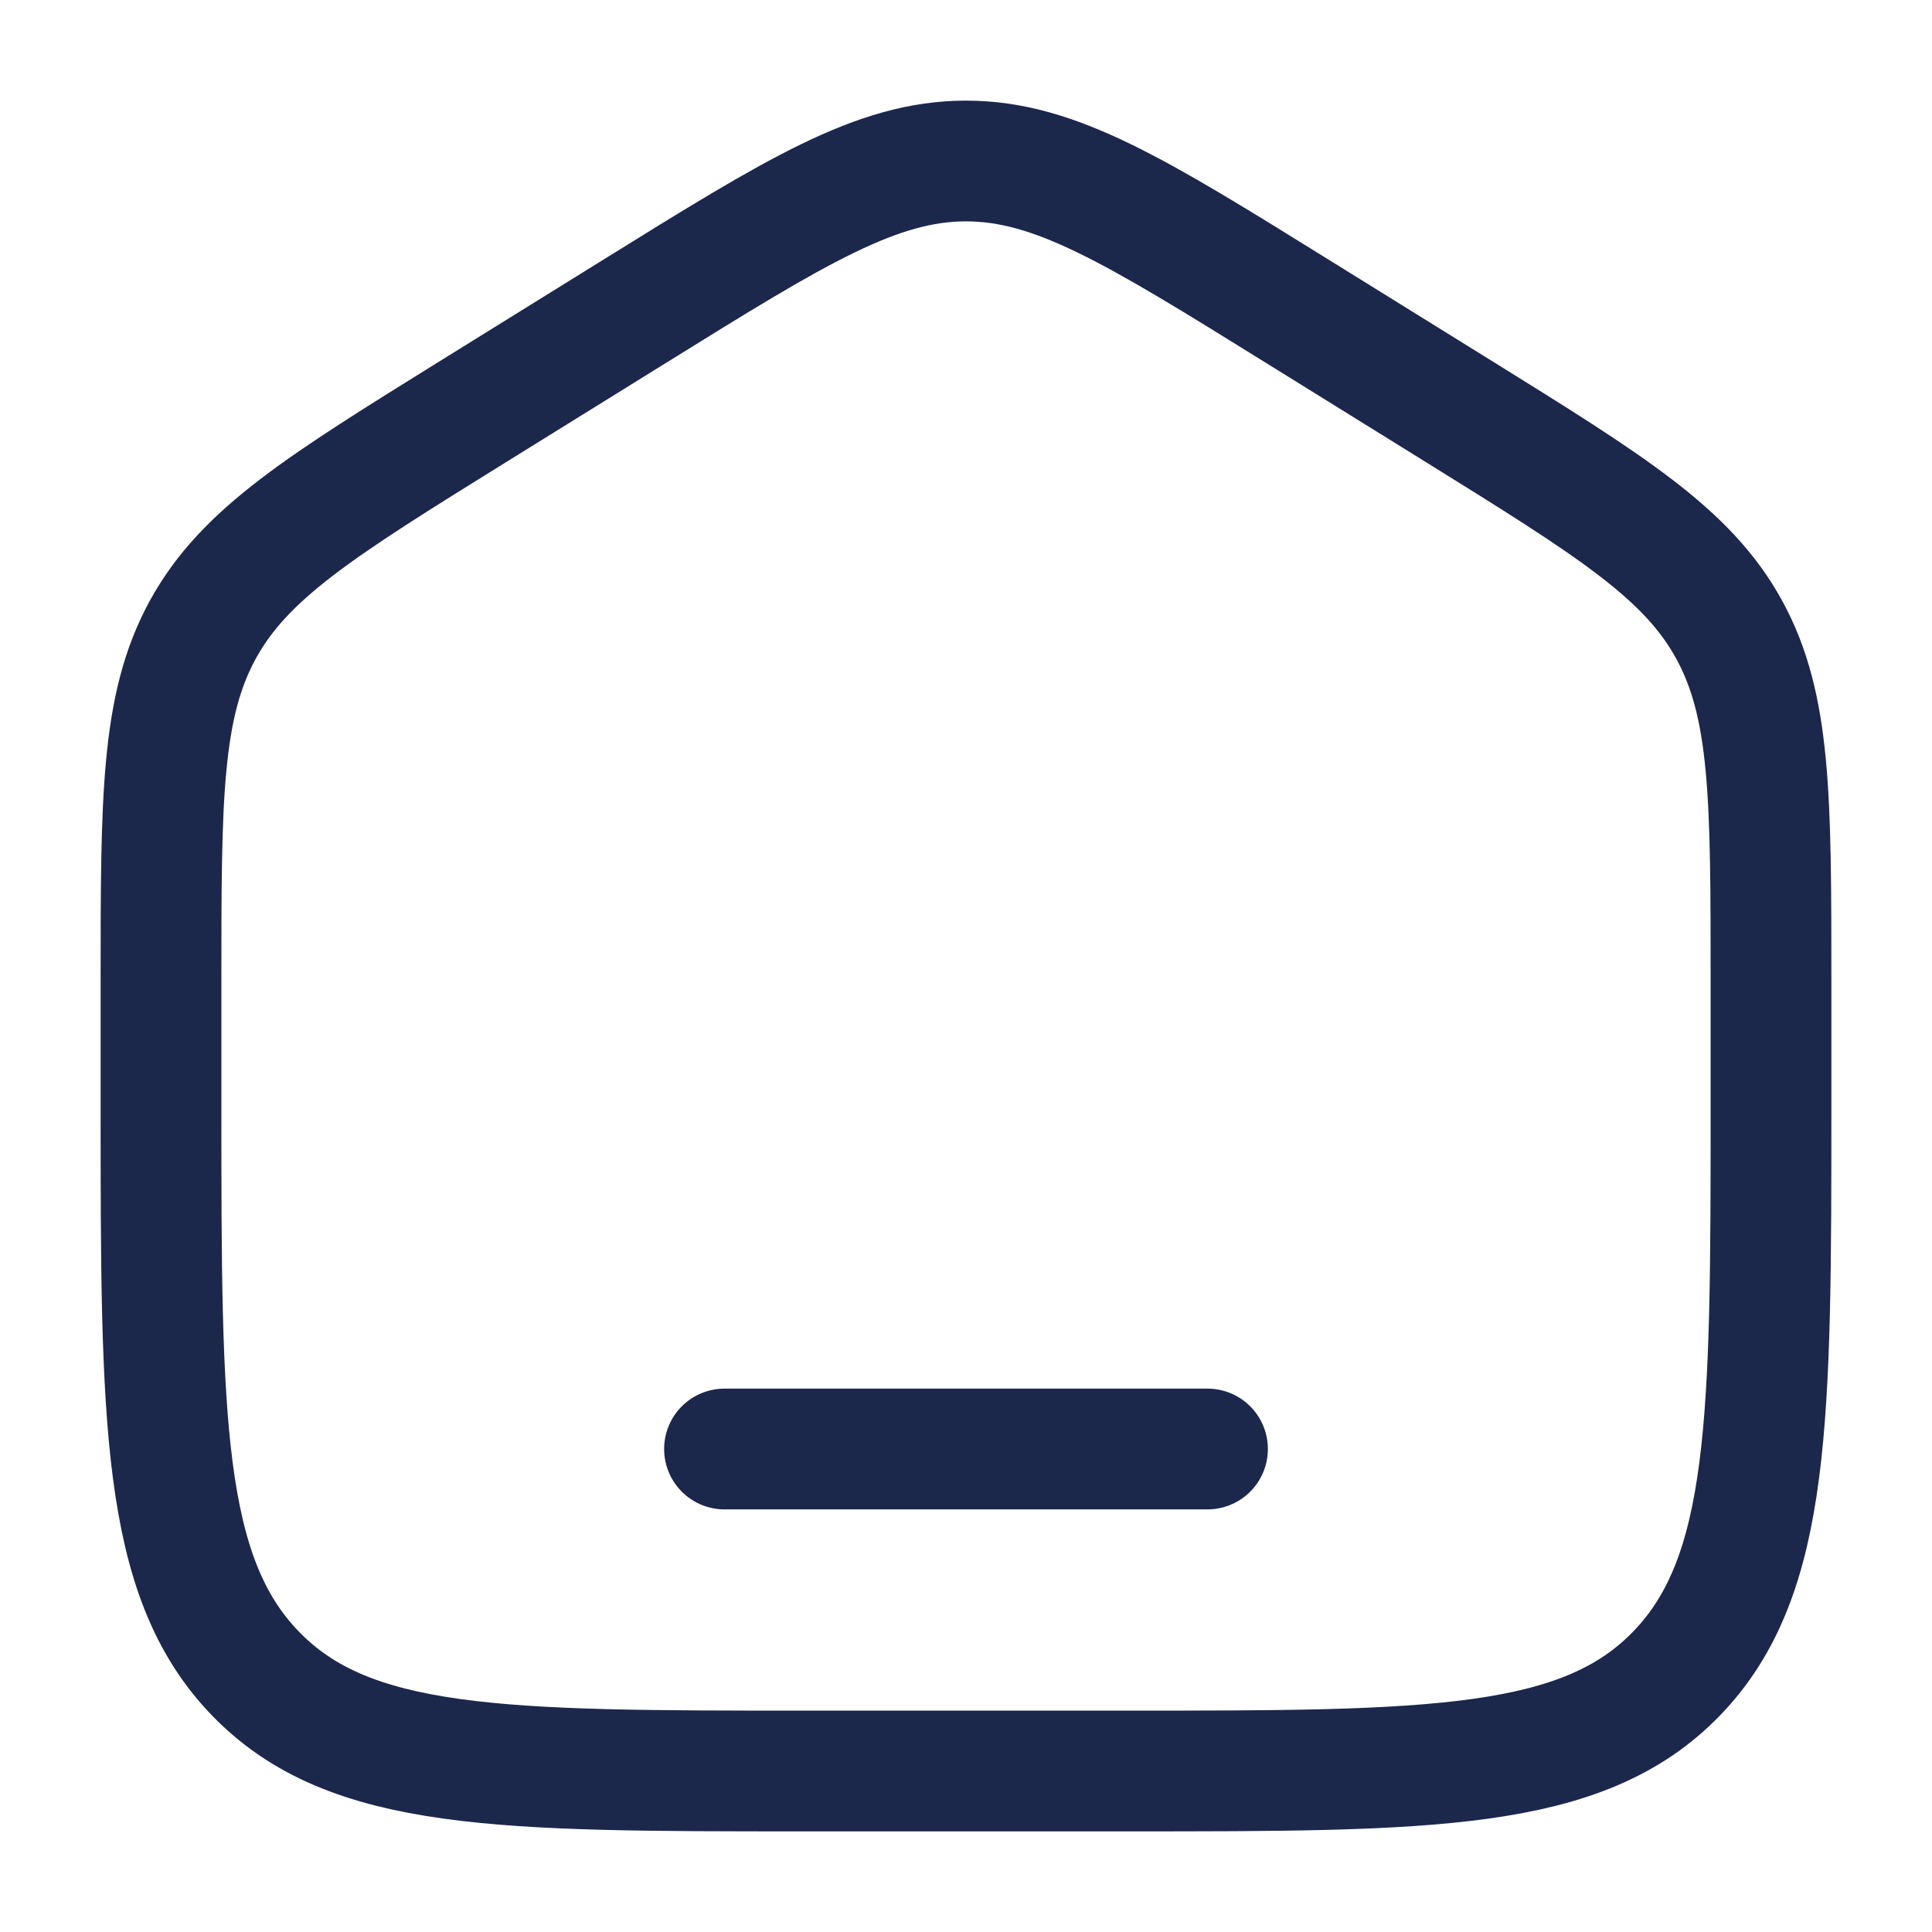
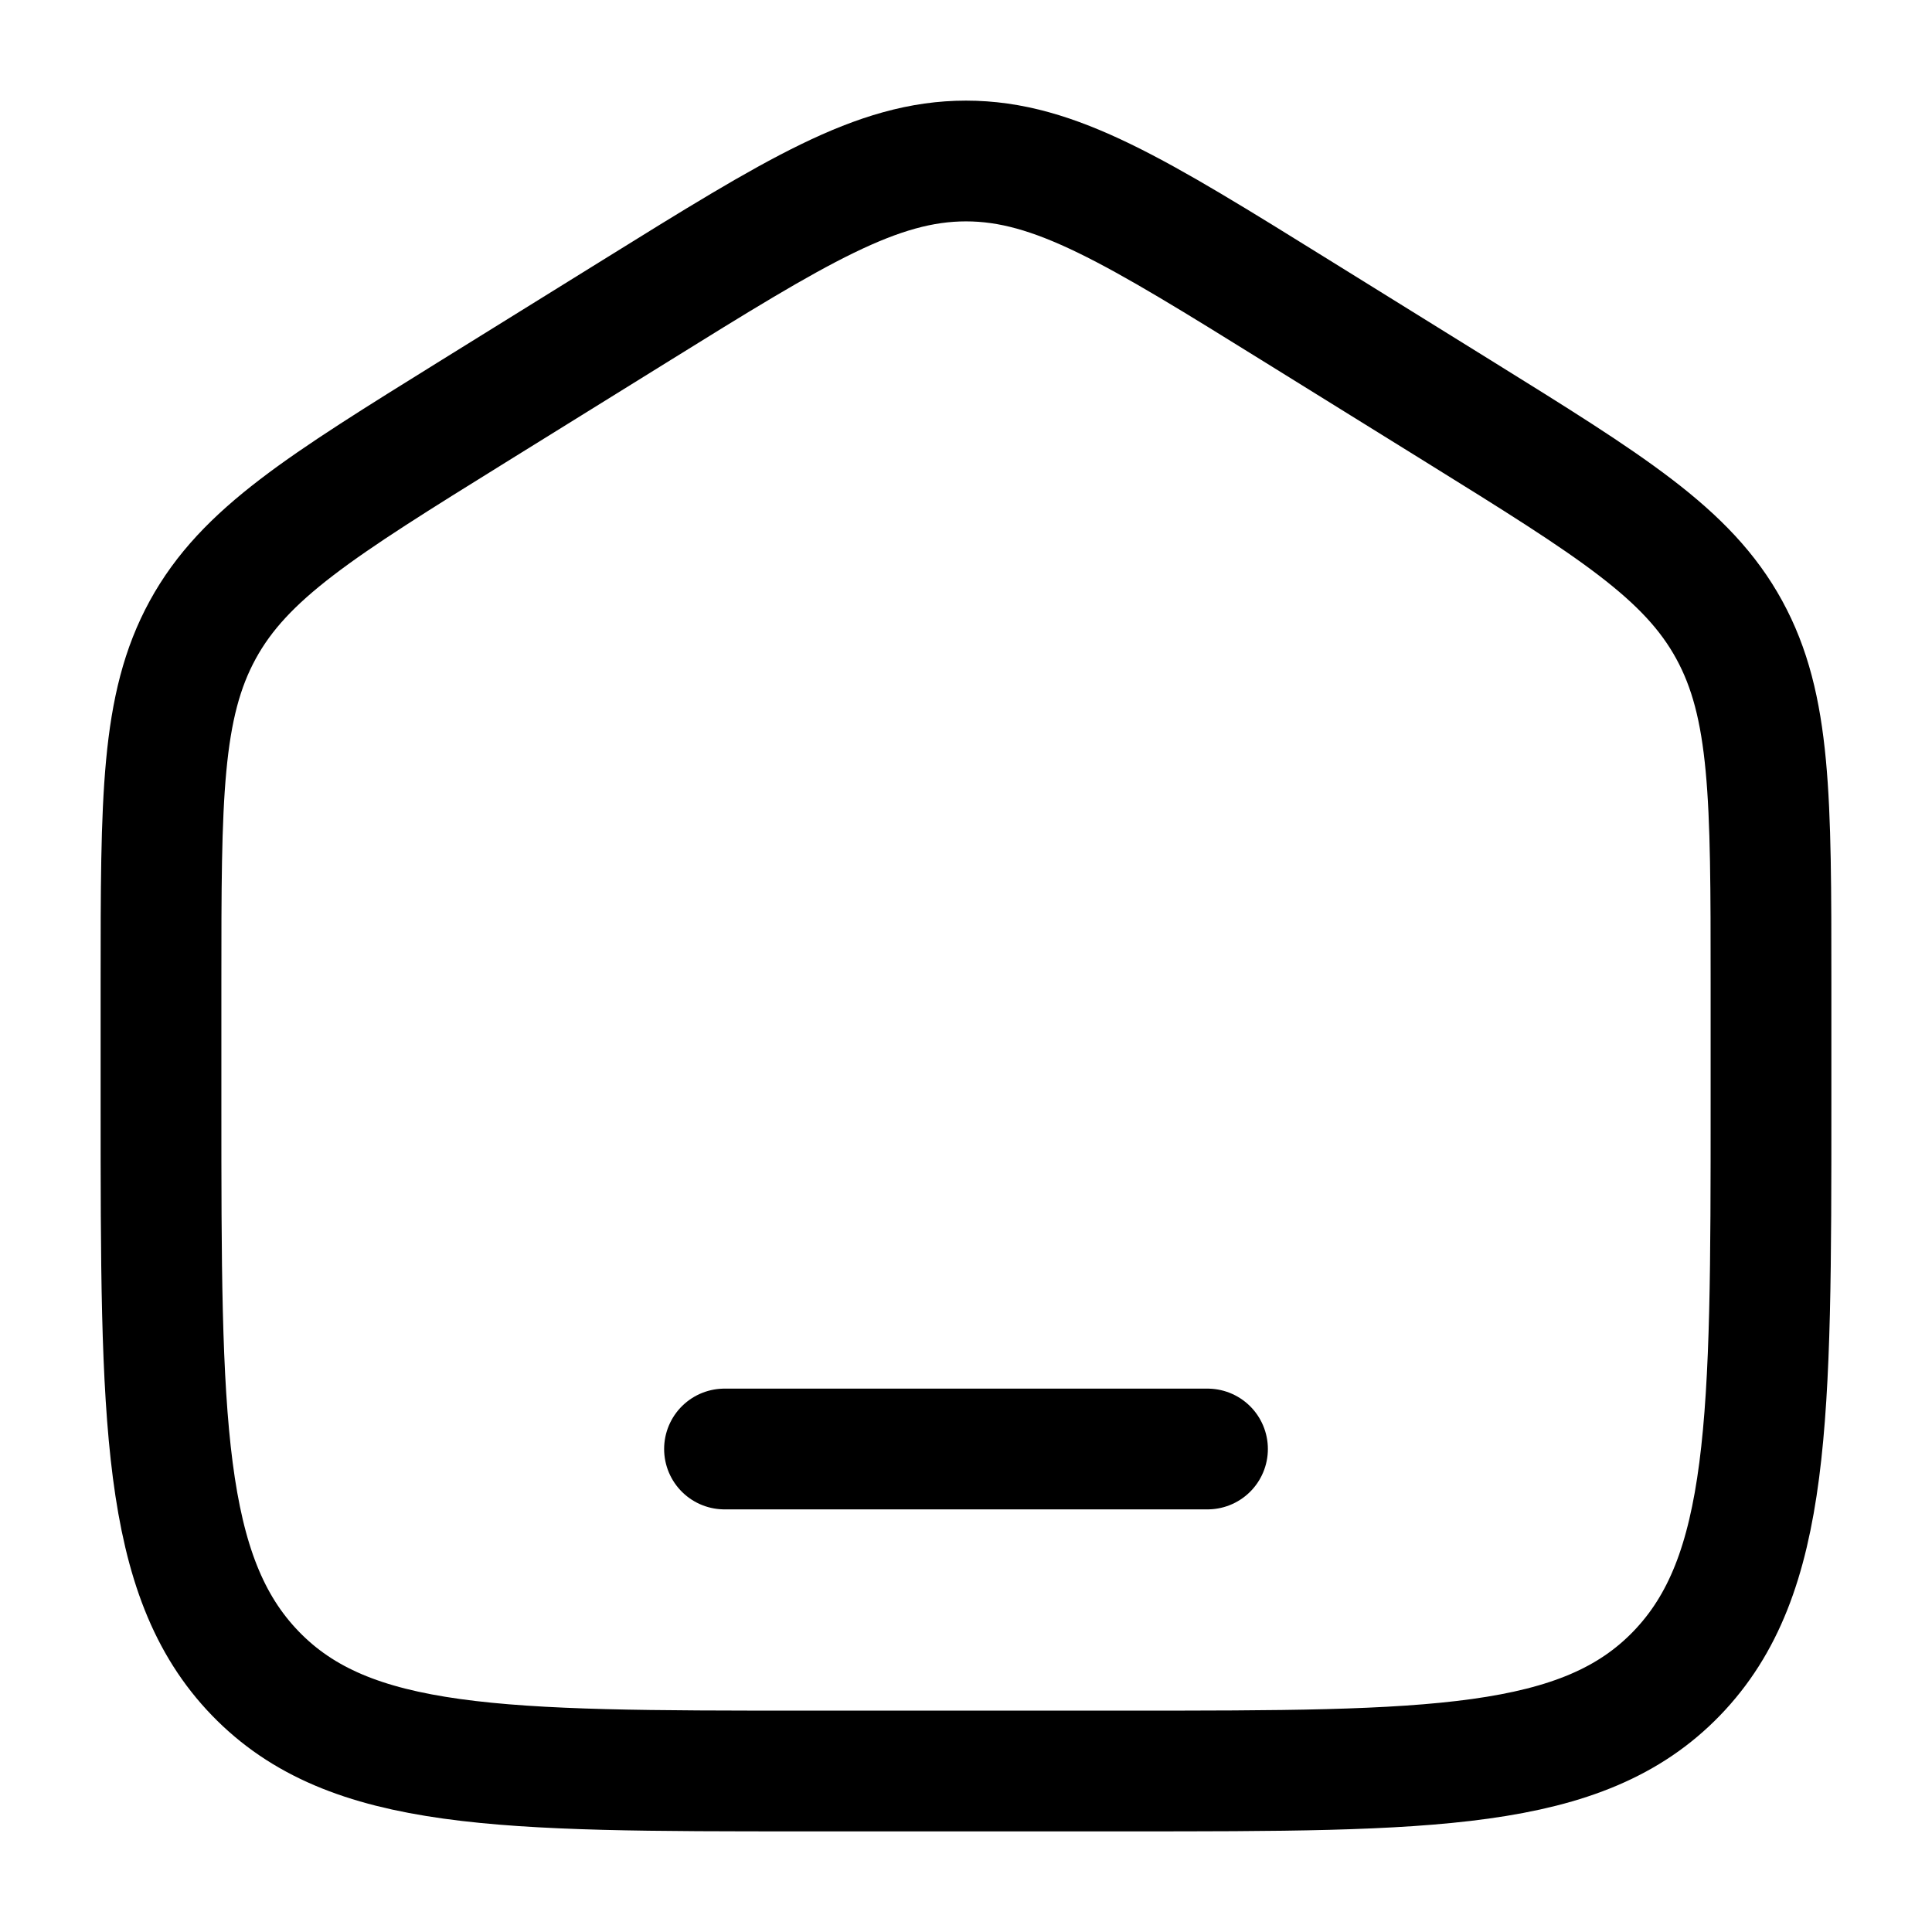
<svg xmlns="http://www.w3.org/2000/svg" width="800px" height="800px" viewBox="0 0 24 24" fill="none">
-   <path d="M2 12.204C2 9.915 2 8.771 2.519 7.823C3.038 6.874 3.987 6.286 5.884 5.108L7.884 3.867C9.889 2.622 10.892 2 12 2C13.108 2 14.111 2.622 16.116 3.867L18.116 5.108C20.013 6.286 20.962 6.874 21.481 7.823C22 8.771 22 9.915 22 12.204V13.725C22 17.626 22 19.576 20.828 20.788C19.657 22 17.771 22 14 22H10C6.229 22 4.343 22 3.172 20.788C2 19.576 2 17.626 2 13.725V12.204Z" stroke="#1C274C" stroke-width="1.5" />
-   <path d="M15 18H9" stroke="#1C274C" stroke-width="1.5" stroke-linecap="round" />
+   <g id="SVGRepo_bgCarrier" stroke-width="0" />
+   <g id="SVGRepo_tracerCarrier" stroke-linecap="round" stroke-linejoin="round" />
+   <g id="SVGRepo_iconCarrier">
+     <path d="M2 12.204C2 9.915 2 8.771 2.519 7.823C3.038 6.874 3.987 6.286 5.884 5.108L7.884 3.867C9.889 2.622 10.892 2 12 2C13.108 2 14.111 2.622 16.116 3.867L18.116 5.108C20.013 6.286 20.962 6.874 21.481 7.823C22 8.771 22 9.915 22 12.204V13.725C22 17.626 22 19.576 20.828 20.788C19.657 22 17.771 22 14 22H10C6.229 22 4.343 22 3.172 20.788C2 19.576 2 17.626 2 13.725V12.204Z" stroke="#000000" stroke-width="1.5" />
+     <path d="M15 18H9" stroke="#000000" stroke-width="1.5" stroke-linecap="round" />
+   </g>
</svg>
